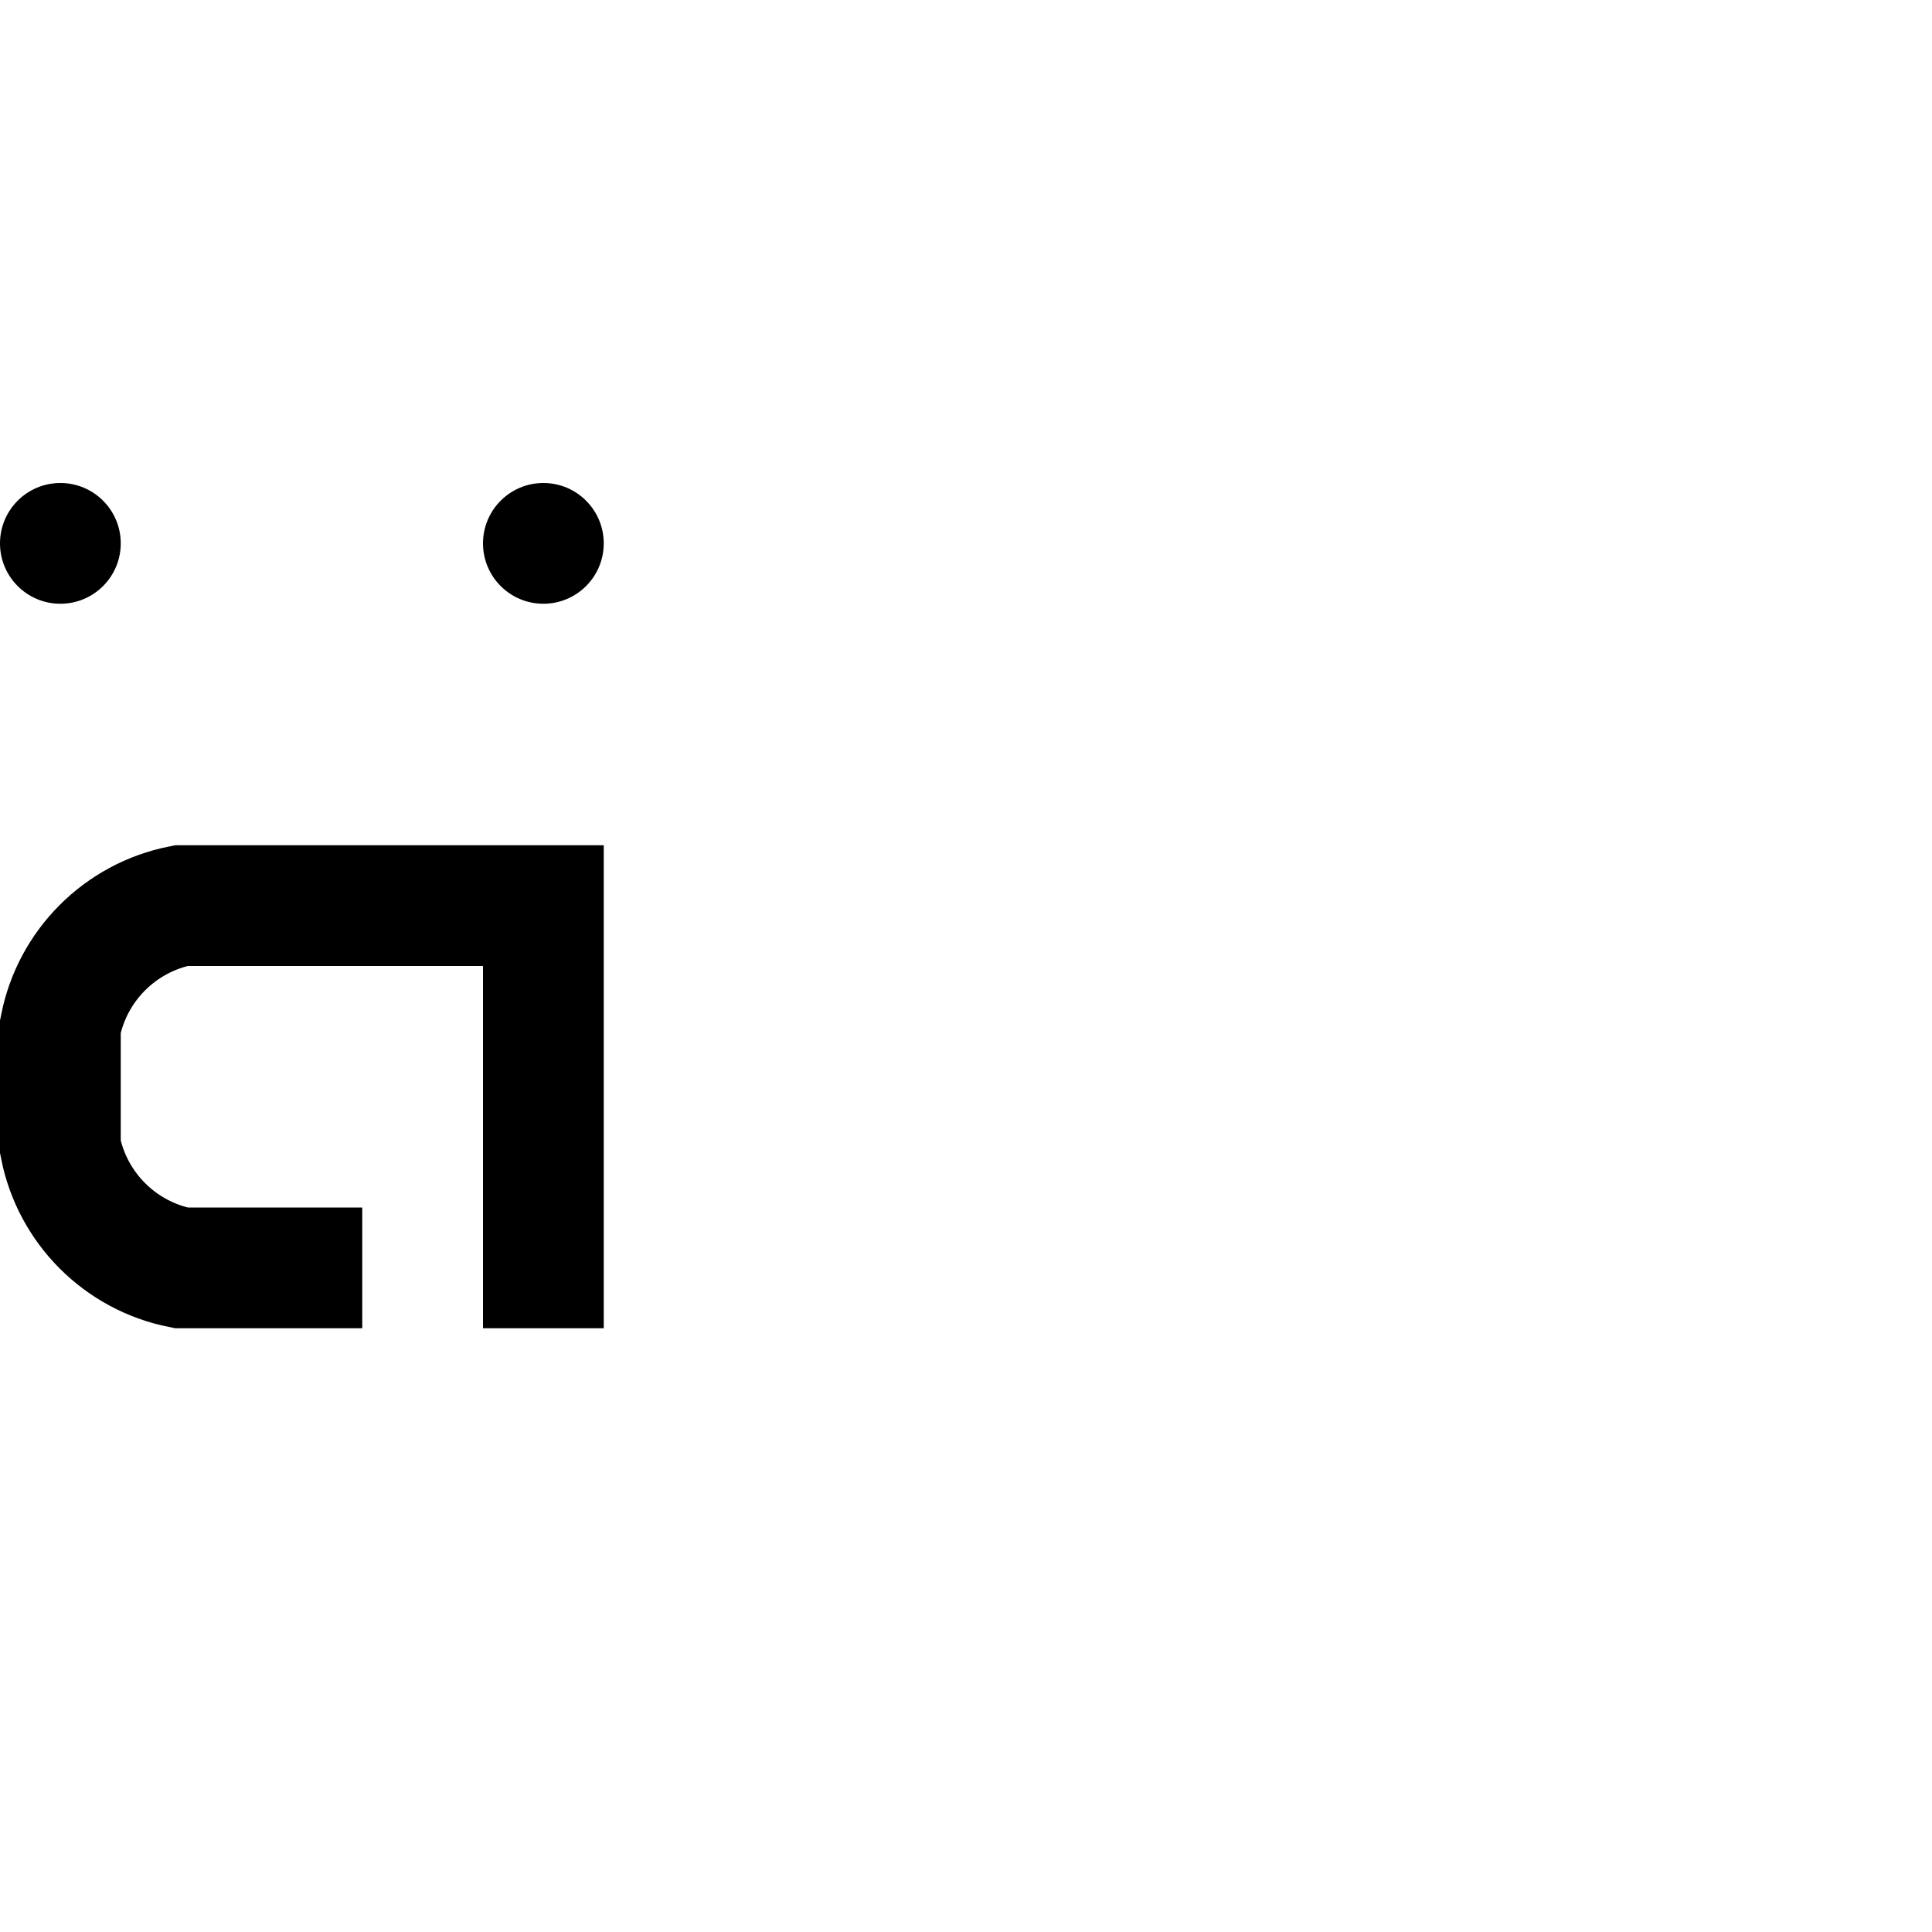
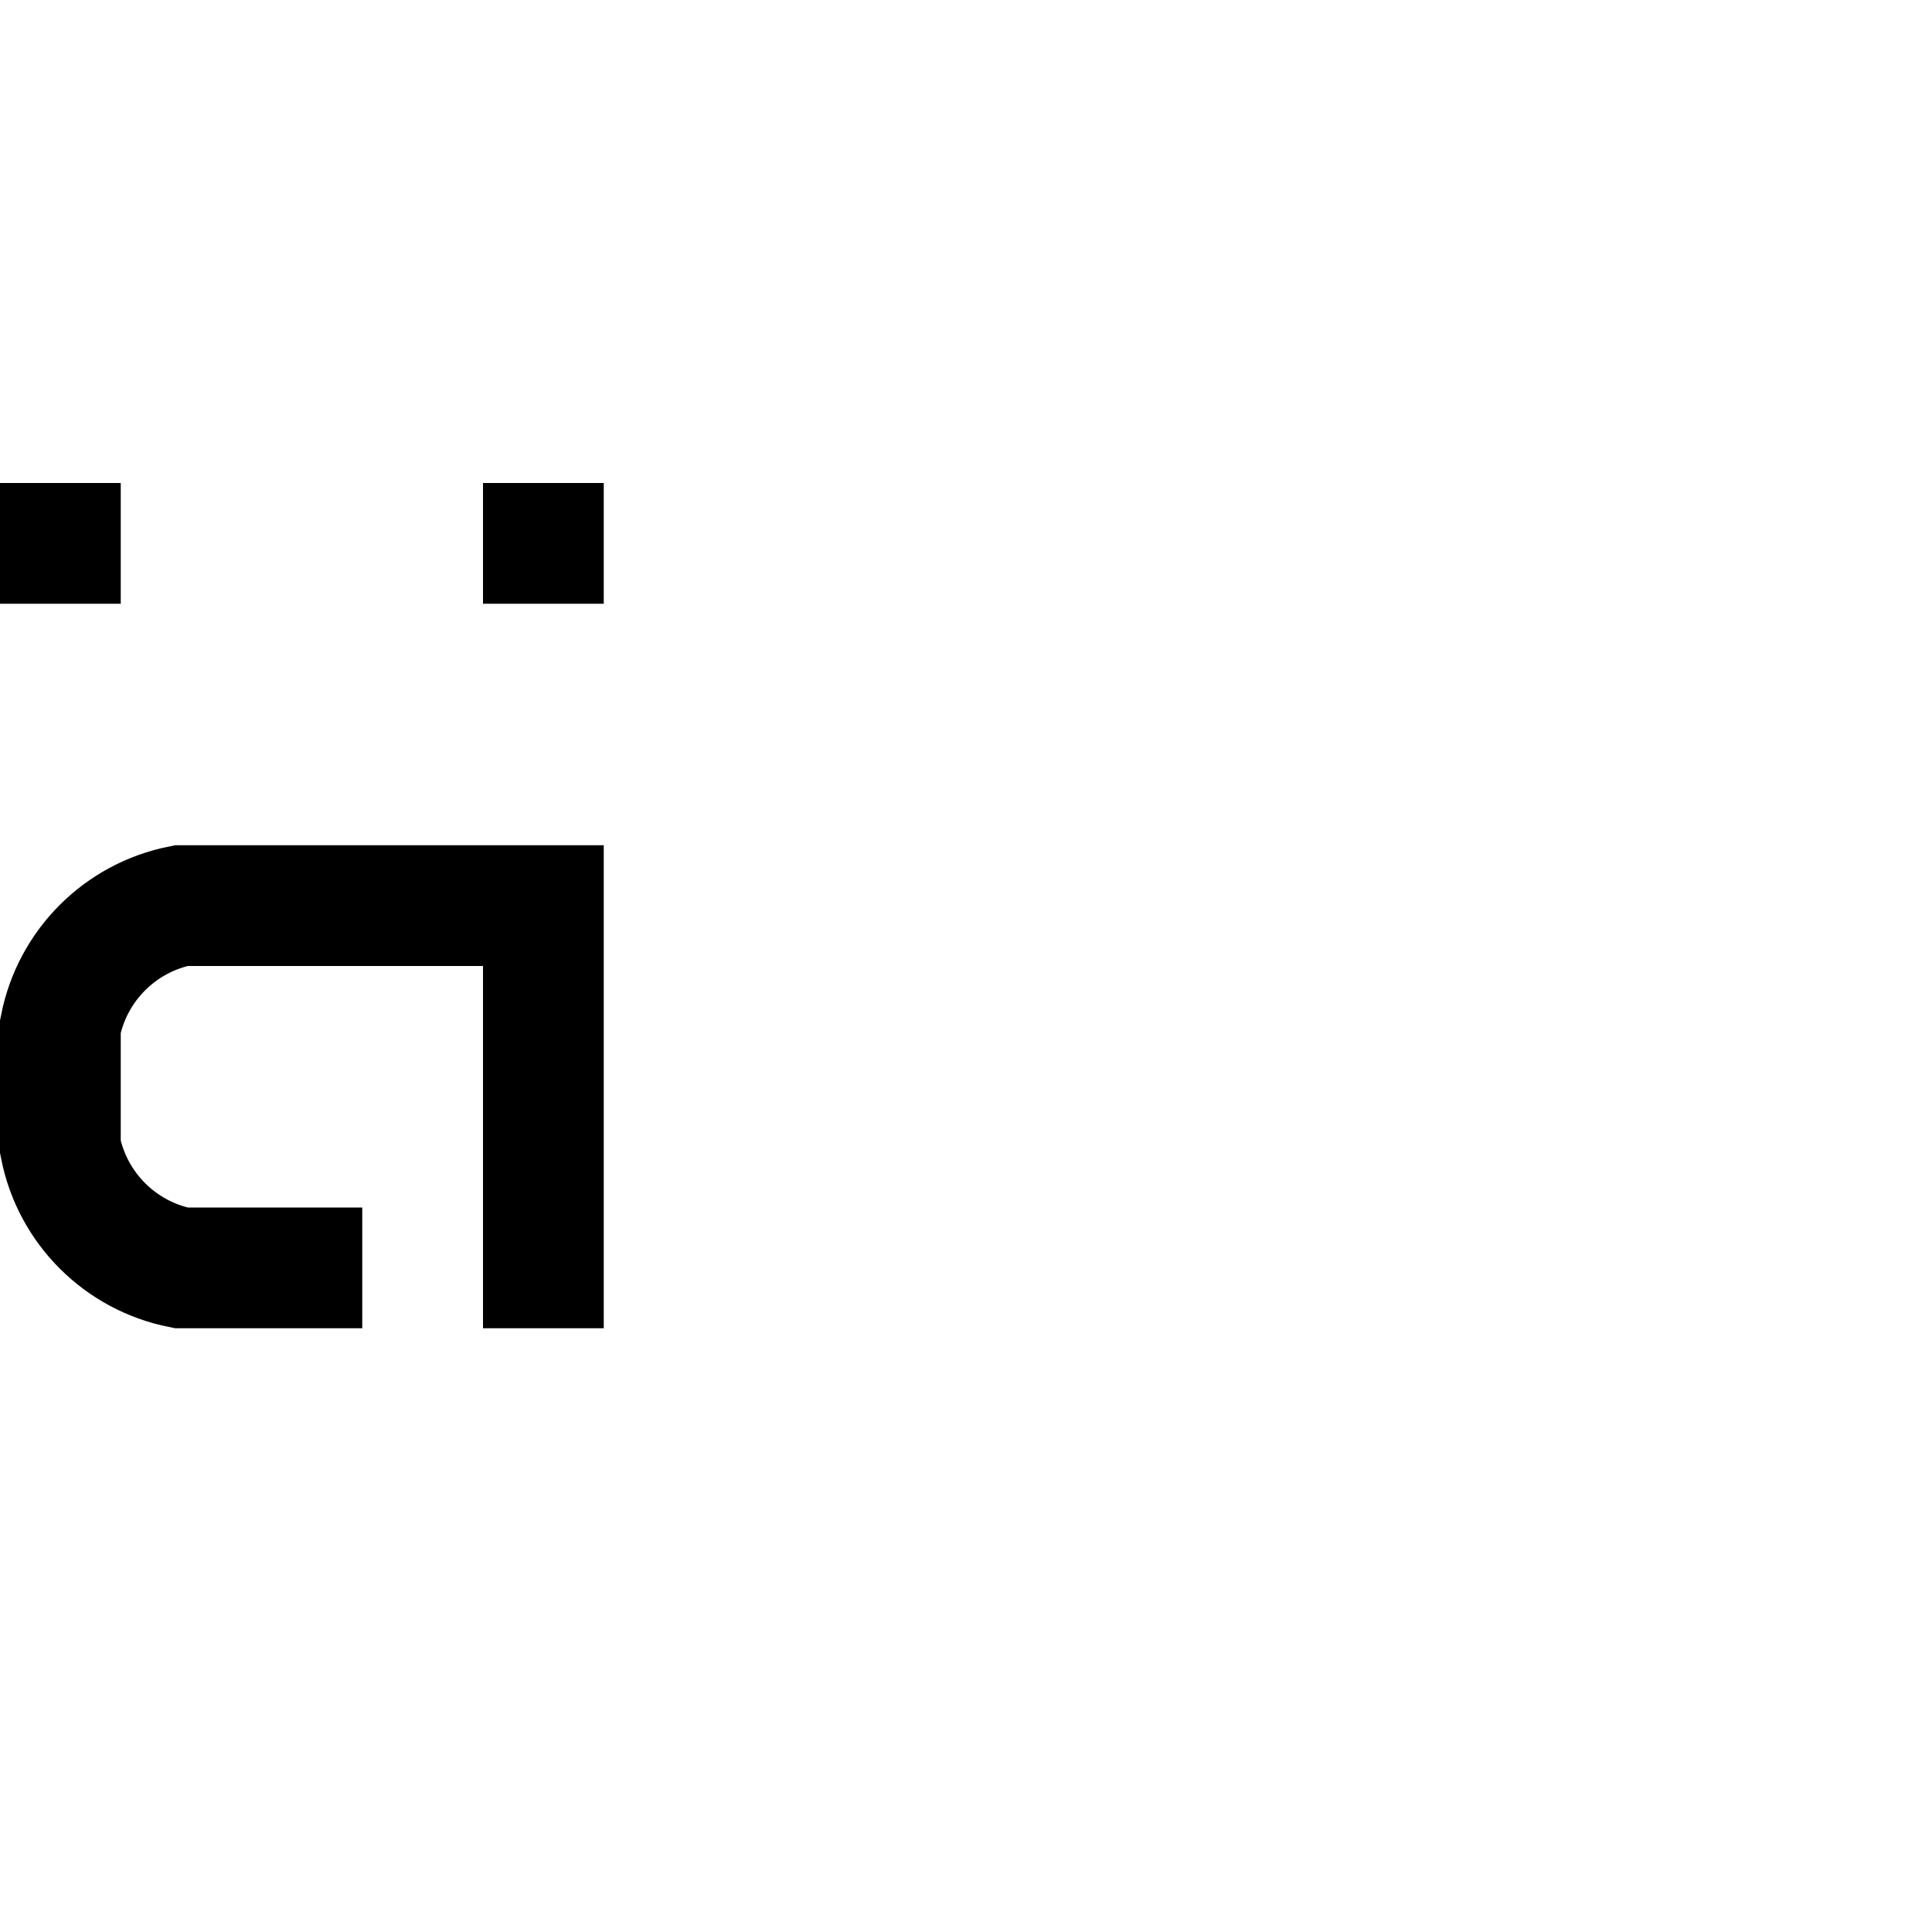
<svg xmlns="http://www.w3.org/2000/svg" viewBox="0 0 16 16" width="160" height="160">
  <path d="M3.000 10.500 C2.667 10.500 1.833 10.500 1.500 10.500 C0.995 10.400 0.600 10.005 0.500 9.500 C0.500 9.167 0.500 8.833 0.500 8.500 C0.600 7.995 0.995 7.600 1.500 7.500 C2.500 7.500 4.000 7.500 5.000 7.500  M4.500 7.000 C4.500 8.000 4.500 10.000 4.500 11.000 " fill="none" stroke="#000" stroke-width="1.0" stroke-linecap="butt" stroke-linejoin="miter" stroke-miterlimit="4" />
-   <circle cx="4.5" cy="4.5" r="0.5" fill="#000" />
-   <circle cx="0.5" cy="4.5" r="0.5" fill="#000" />
+   <rect x="4.0" y="4.0" width="1.0" height="1.0" rx="0" fill="#000" />
+   <rect x="0.0" y="4.0" width="1.0" height="1.0" rx="0" fill="#000" />
</svg>
